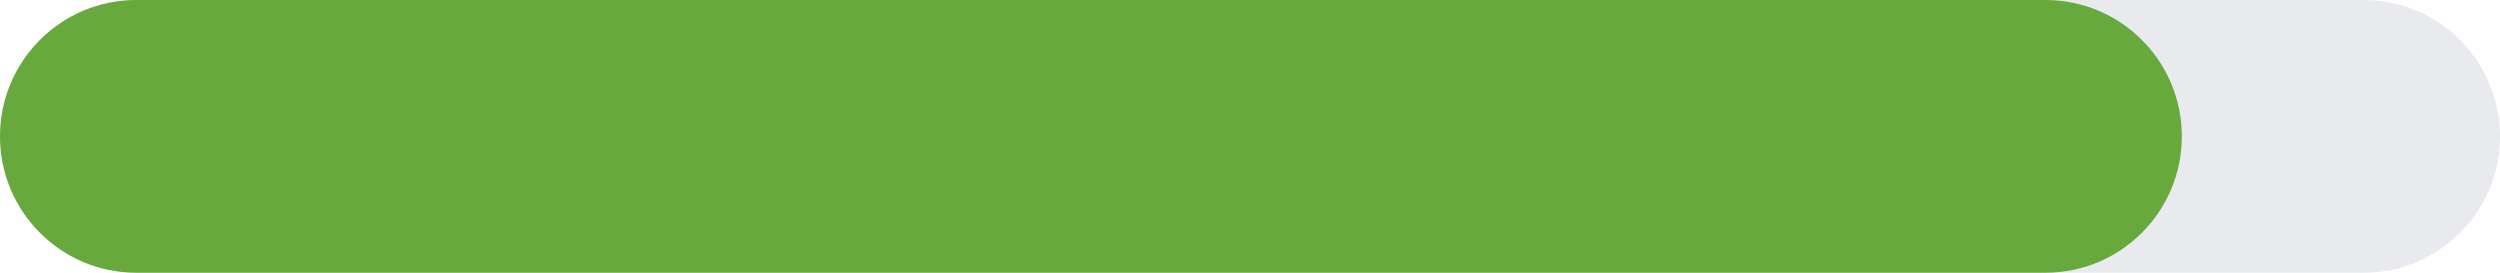
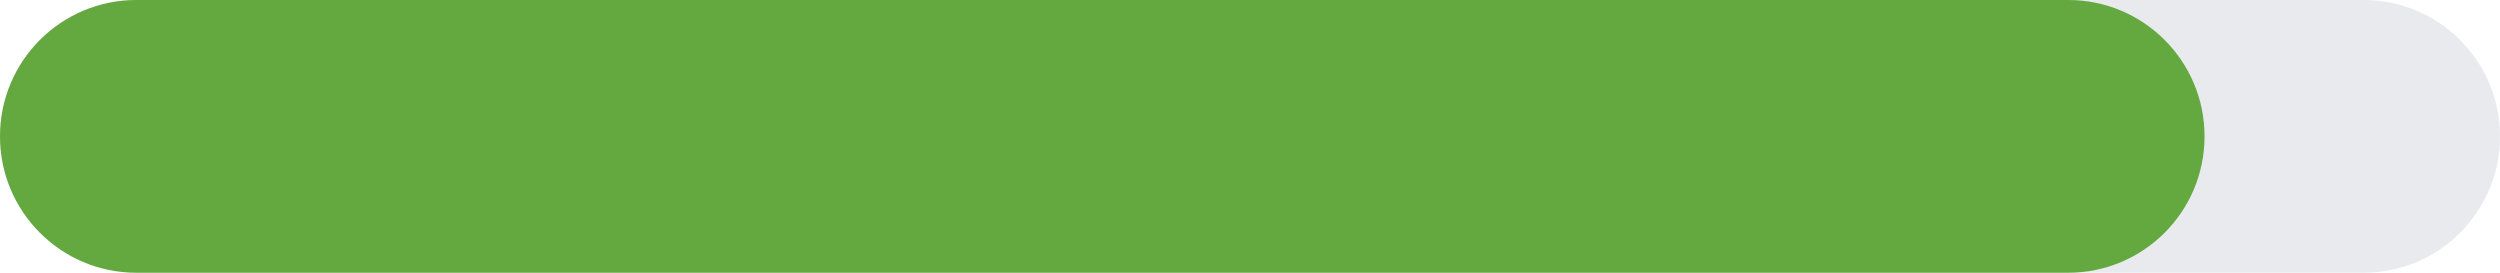
<svg xmlns="http://www.w3.org/2000/svg" width="110" height="12" viewBox="0 0 110 12">
  <rect width="110" height="12" rx="6" fill="#e8eaed" />
-   <rect width="96" height="12" rx="6" fill="#68a93d" />
+   <rect width="97" height="12" rx="6" fill="#63a93f" />
</svg>
